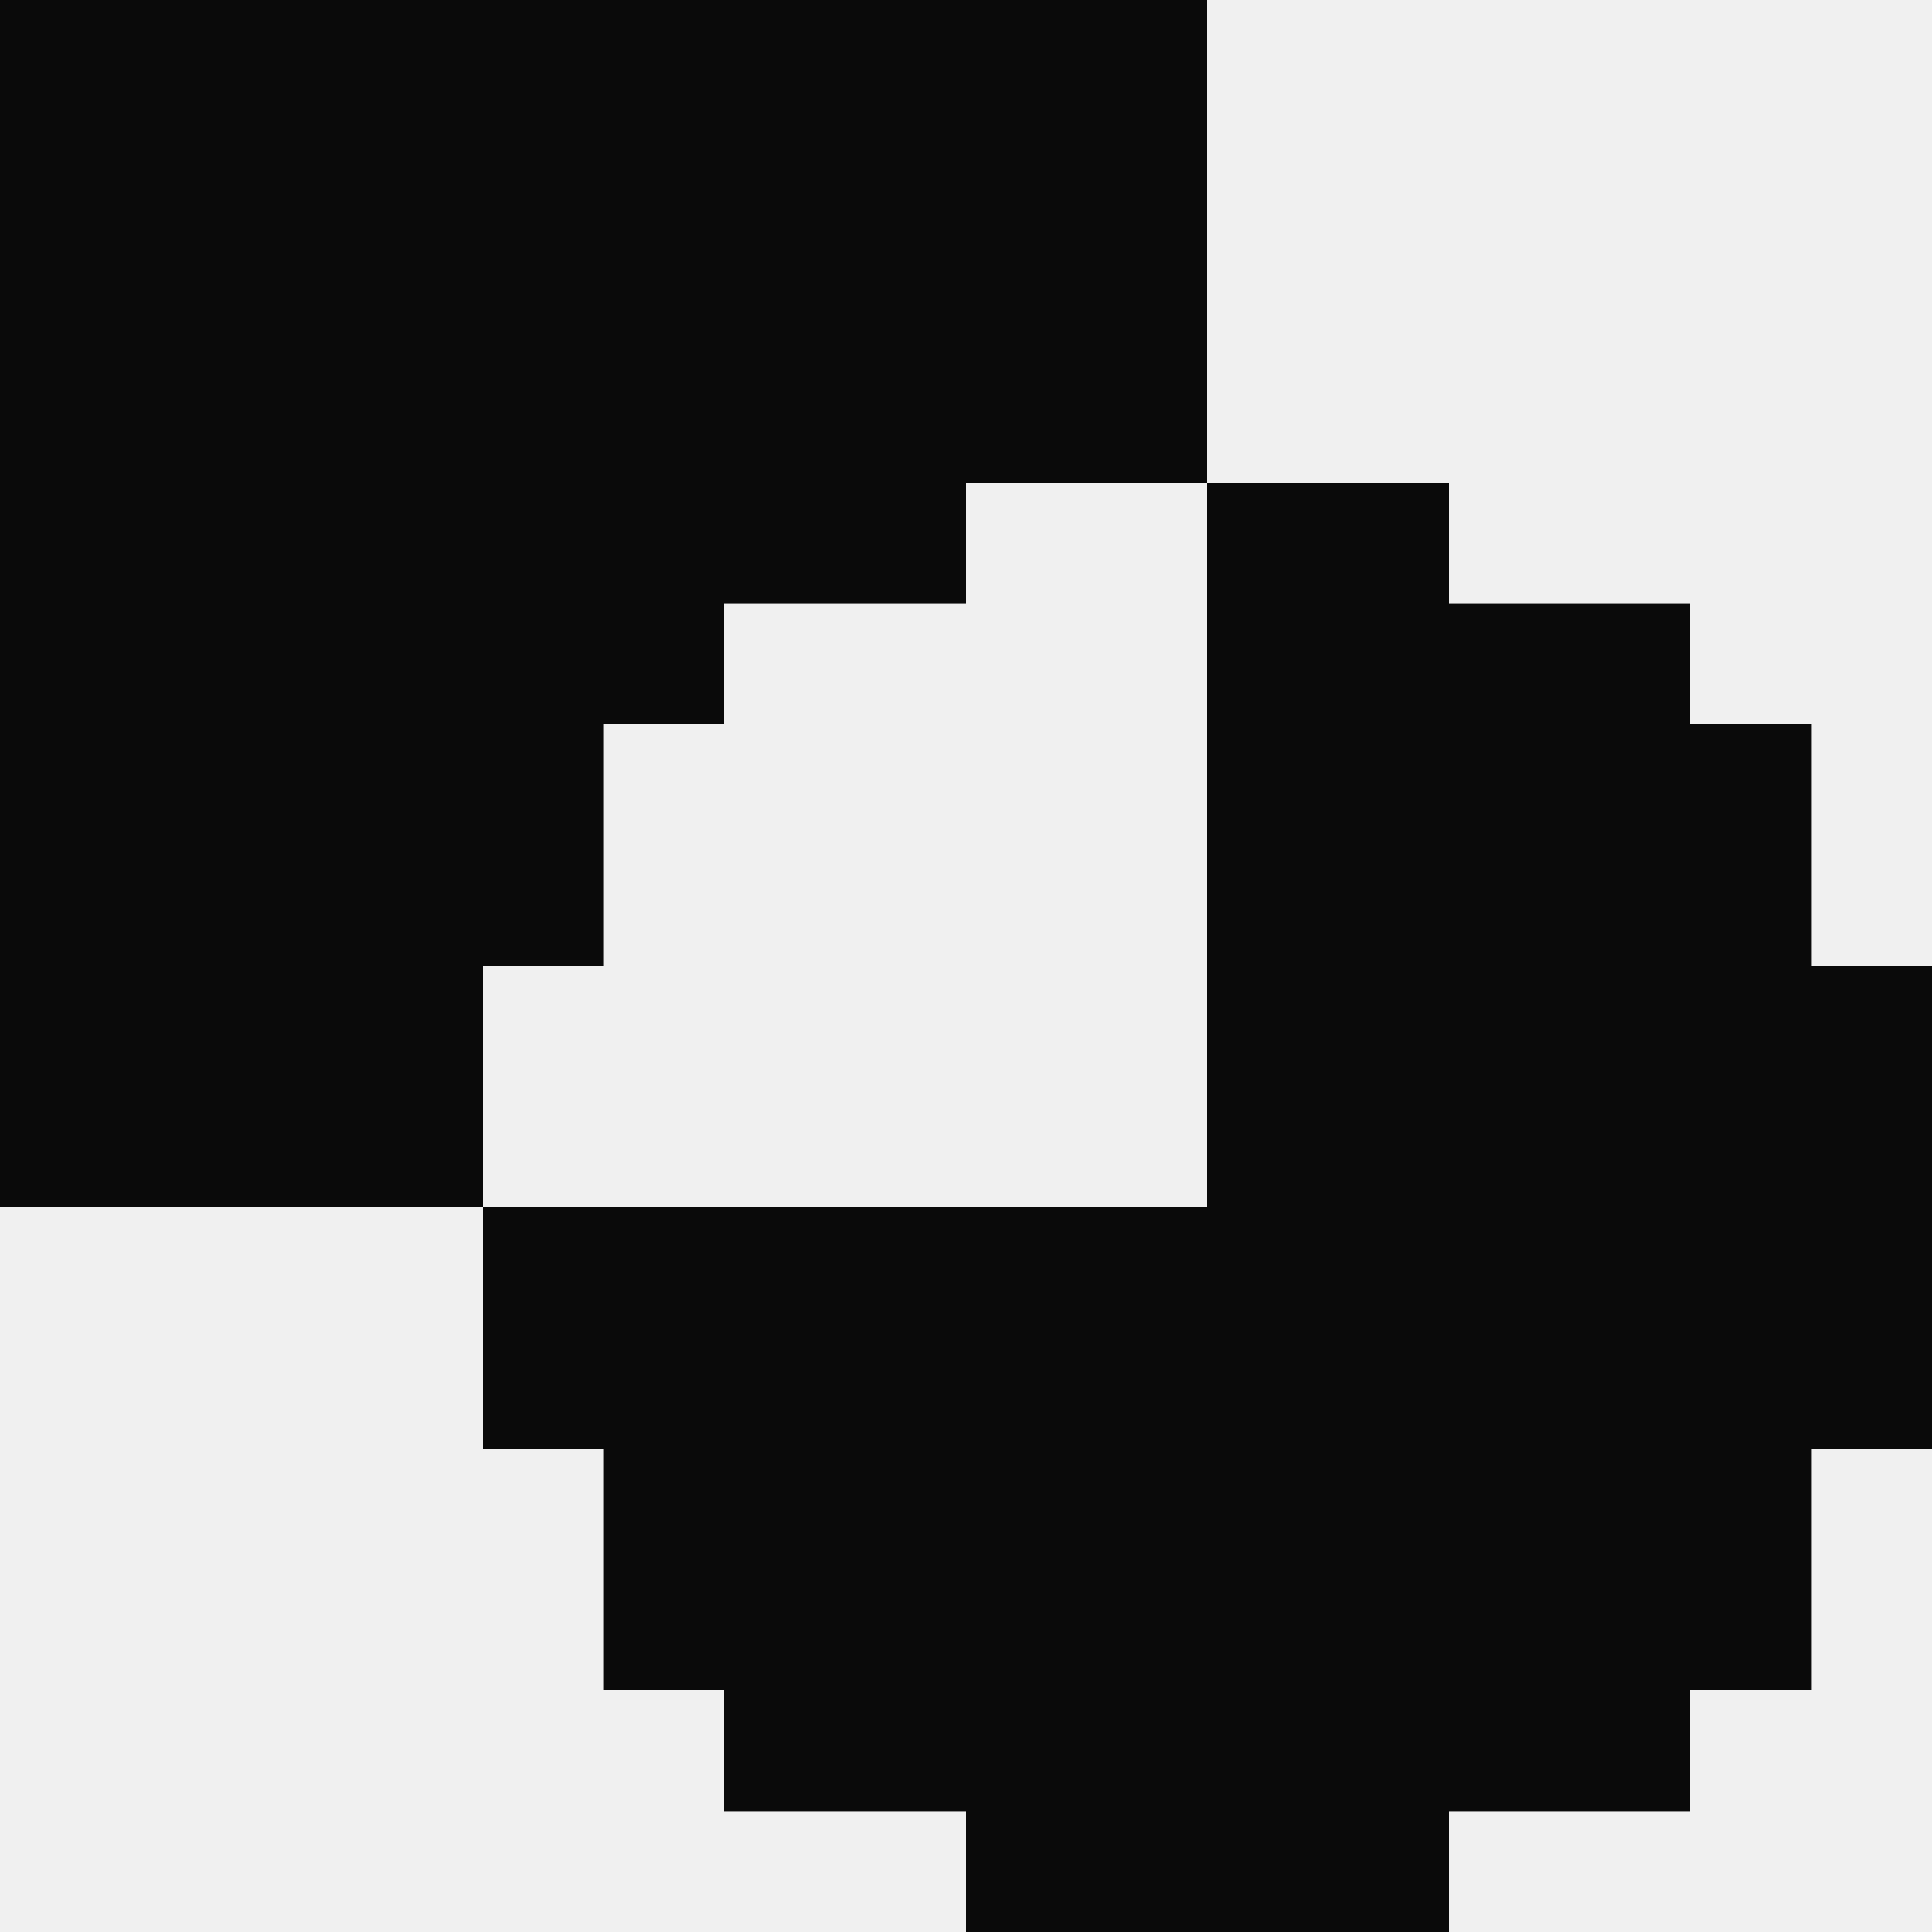
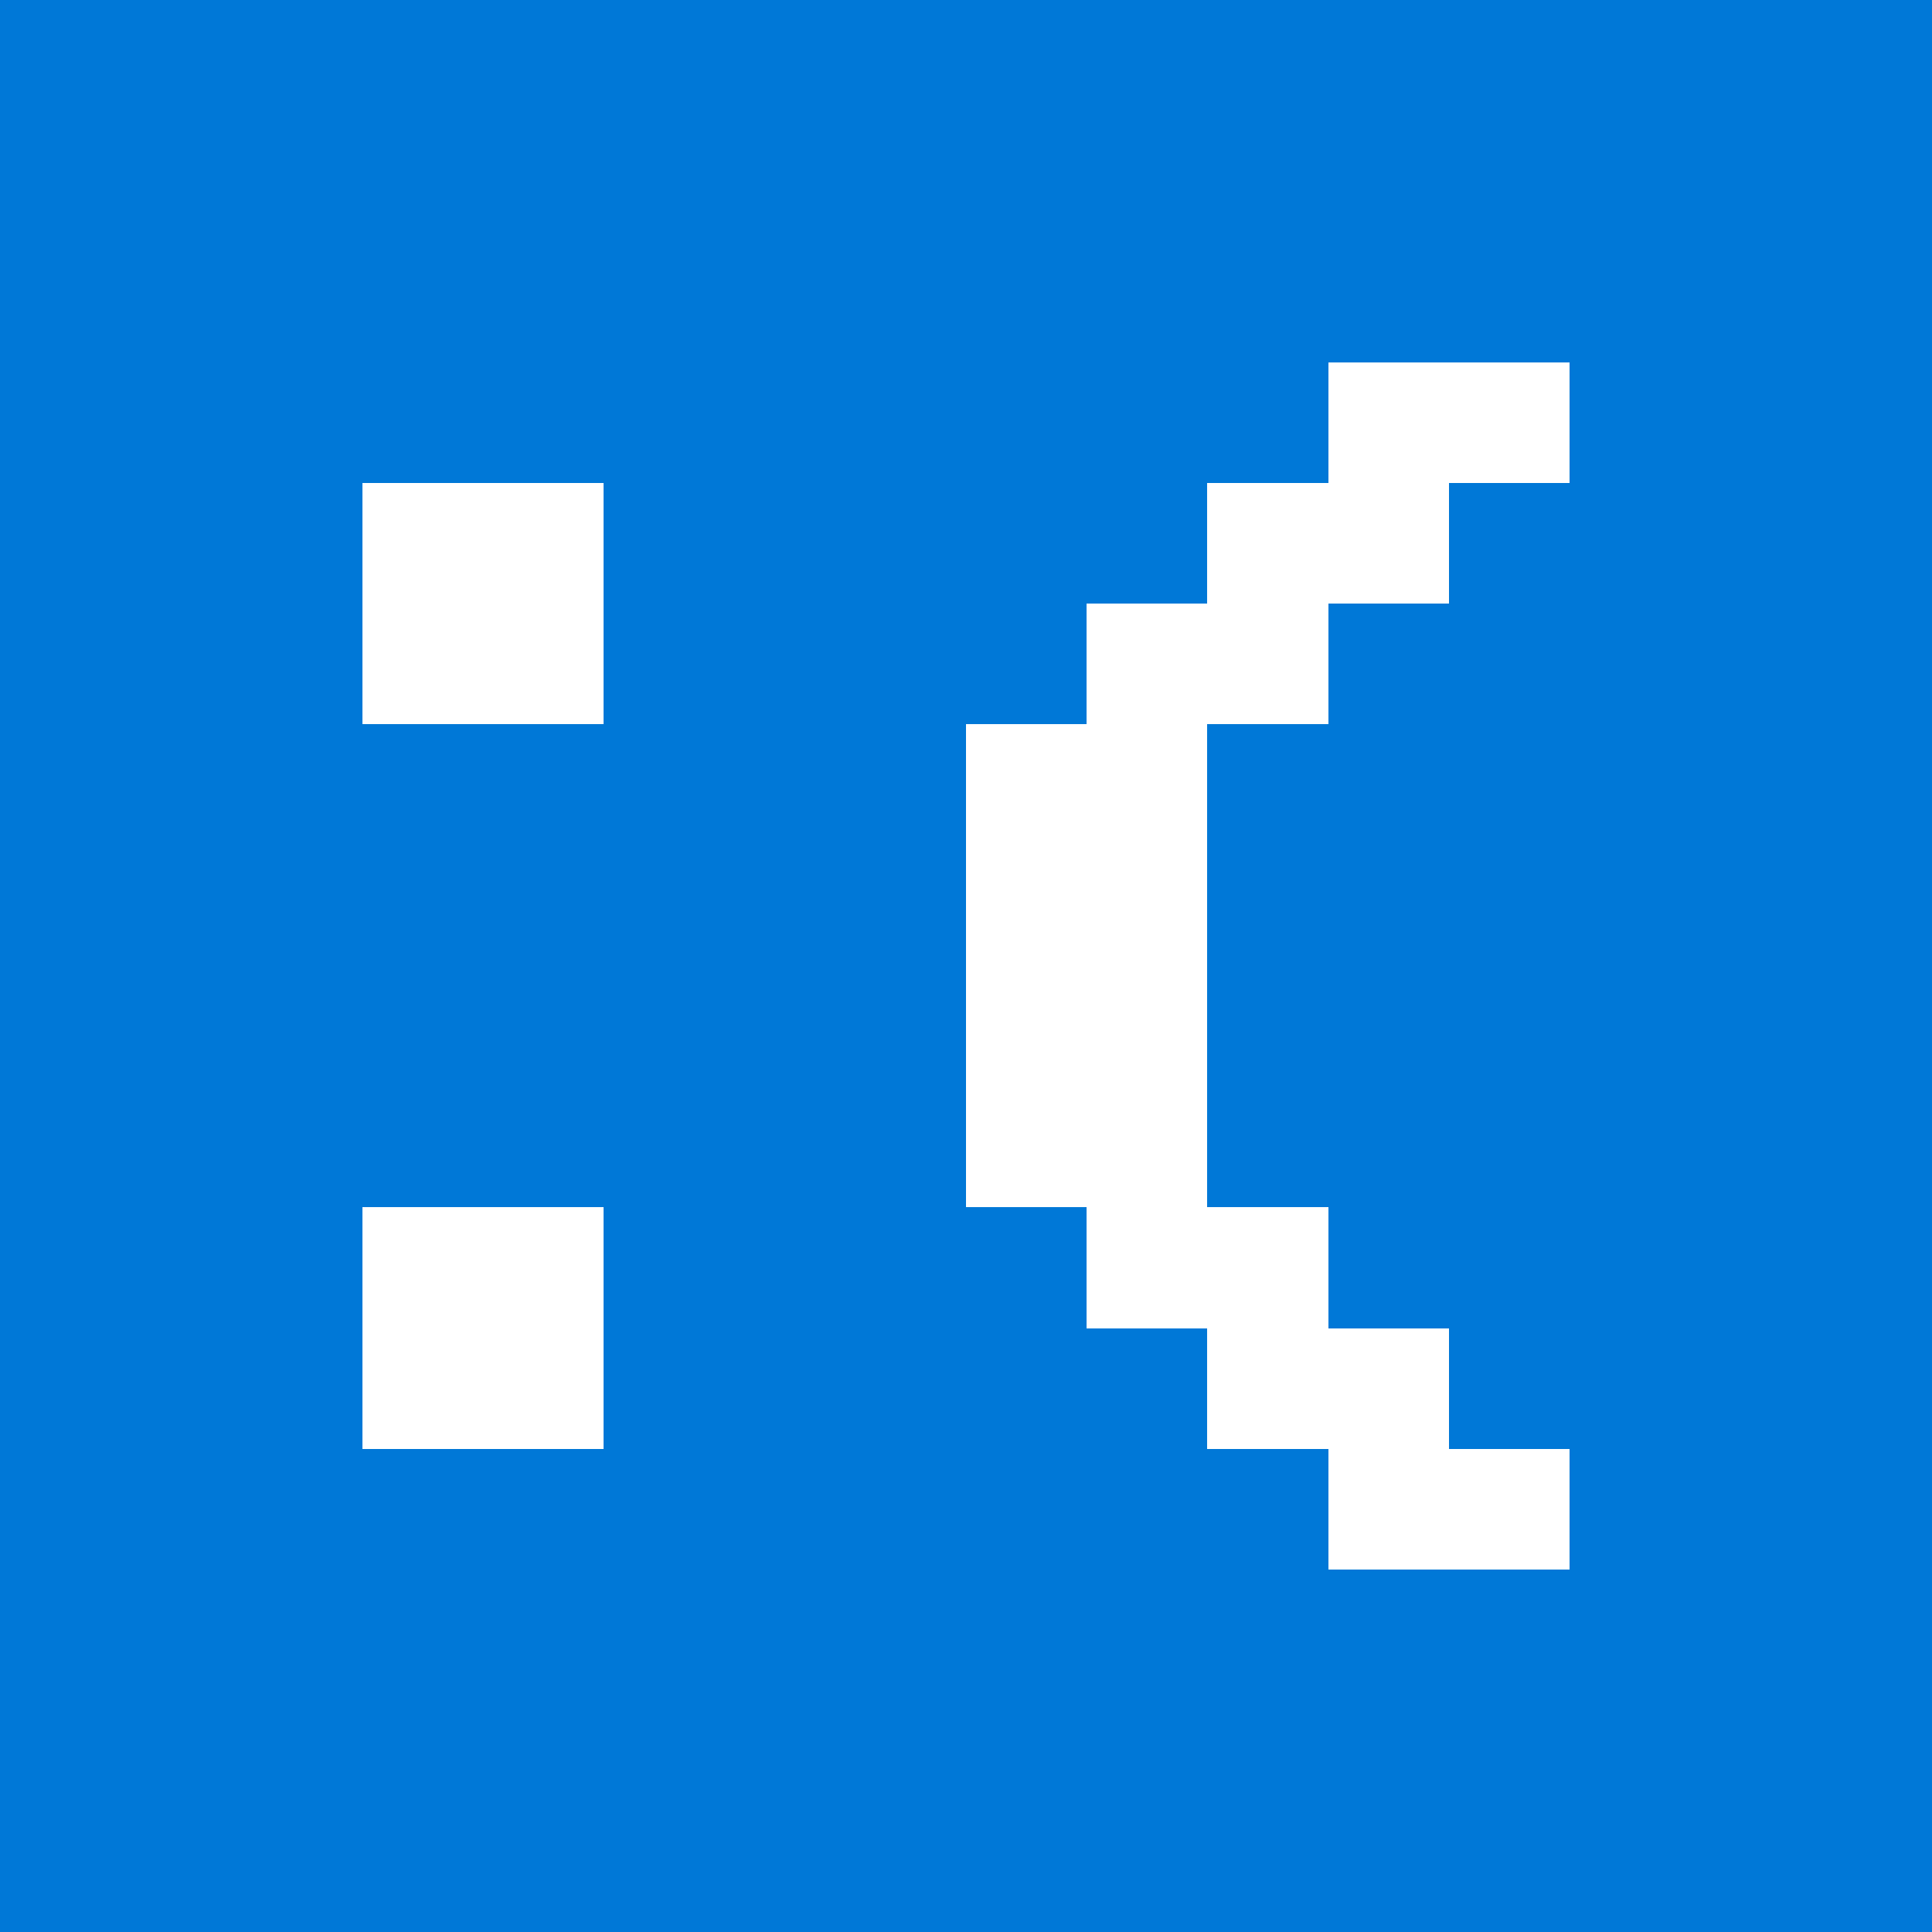
<svg xmlns="http://www.w3.org/2000/svg" viewBox="0 0 16 16" width="32" height="32" shape-rendering="crispEdges">
-   <style>path{fill:#0a0a0a}@media (prefers-color-scheme:dark){path{fill:#f5f5f5}}</style>
-   <path d="M0 0h10v1h-10zM0 1h10v1h-10zM0 2h10v1h-10zM0 3h10v1h-10zM0 4h8v1h-8zM10 4h2v1h-2zM0 5h6v1h-6zM10 5h4v1h-4zM0 6h5v1h-5zM10 6h5v1h-5zM0 7h5v1h-5zM10 7h5v1h-5zM0 8h4v1h-4zM10 8h6v1h-6zM0 9h4v1h-4zM10 9h6v1h-6zM4 10h12v1h-12zM4 11h12v1h-12zM5 12h10v1h-10zM5 13h10v1h-10zM6 14h8v1h-8zM8 15h4v1h-4z" />
+   <rect width="16" height="16" fill="#0078d7" />
+   <path fill="#ffffff" d="M11 3h2v1h-2zM3 4h2v1h-2zM10 4h2v1h-2zM3 5h2v1h-2zM9 5h2v1h-2zM8 6h2v1h-2zM8 7h2v1h-2zM8 8h2v1h-2zM8 9h2v1h-2zM3 10h2v1h-2zM9 10h2v1h-2zM3 11h2v1h-2zM10 11h2v1h-2zM11 12h2v1h-2z" />
</svg>
